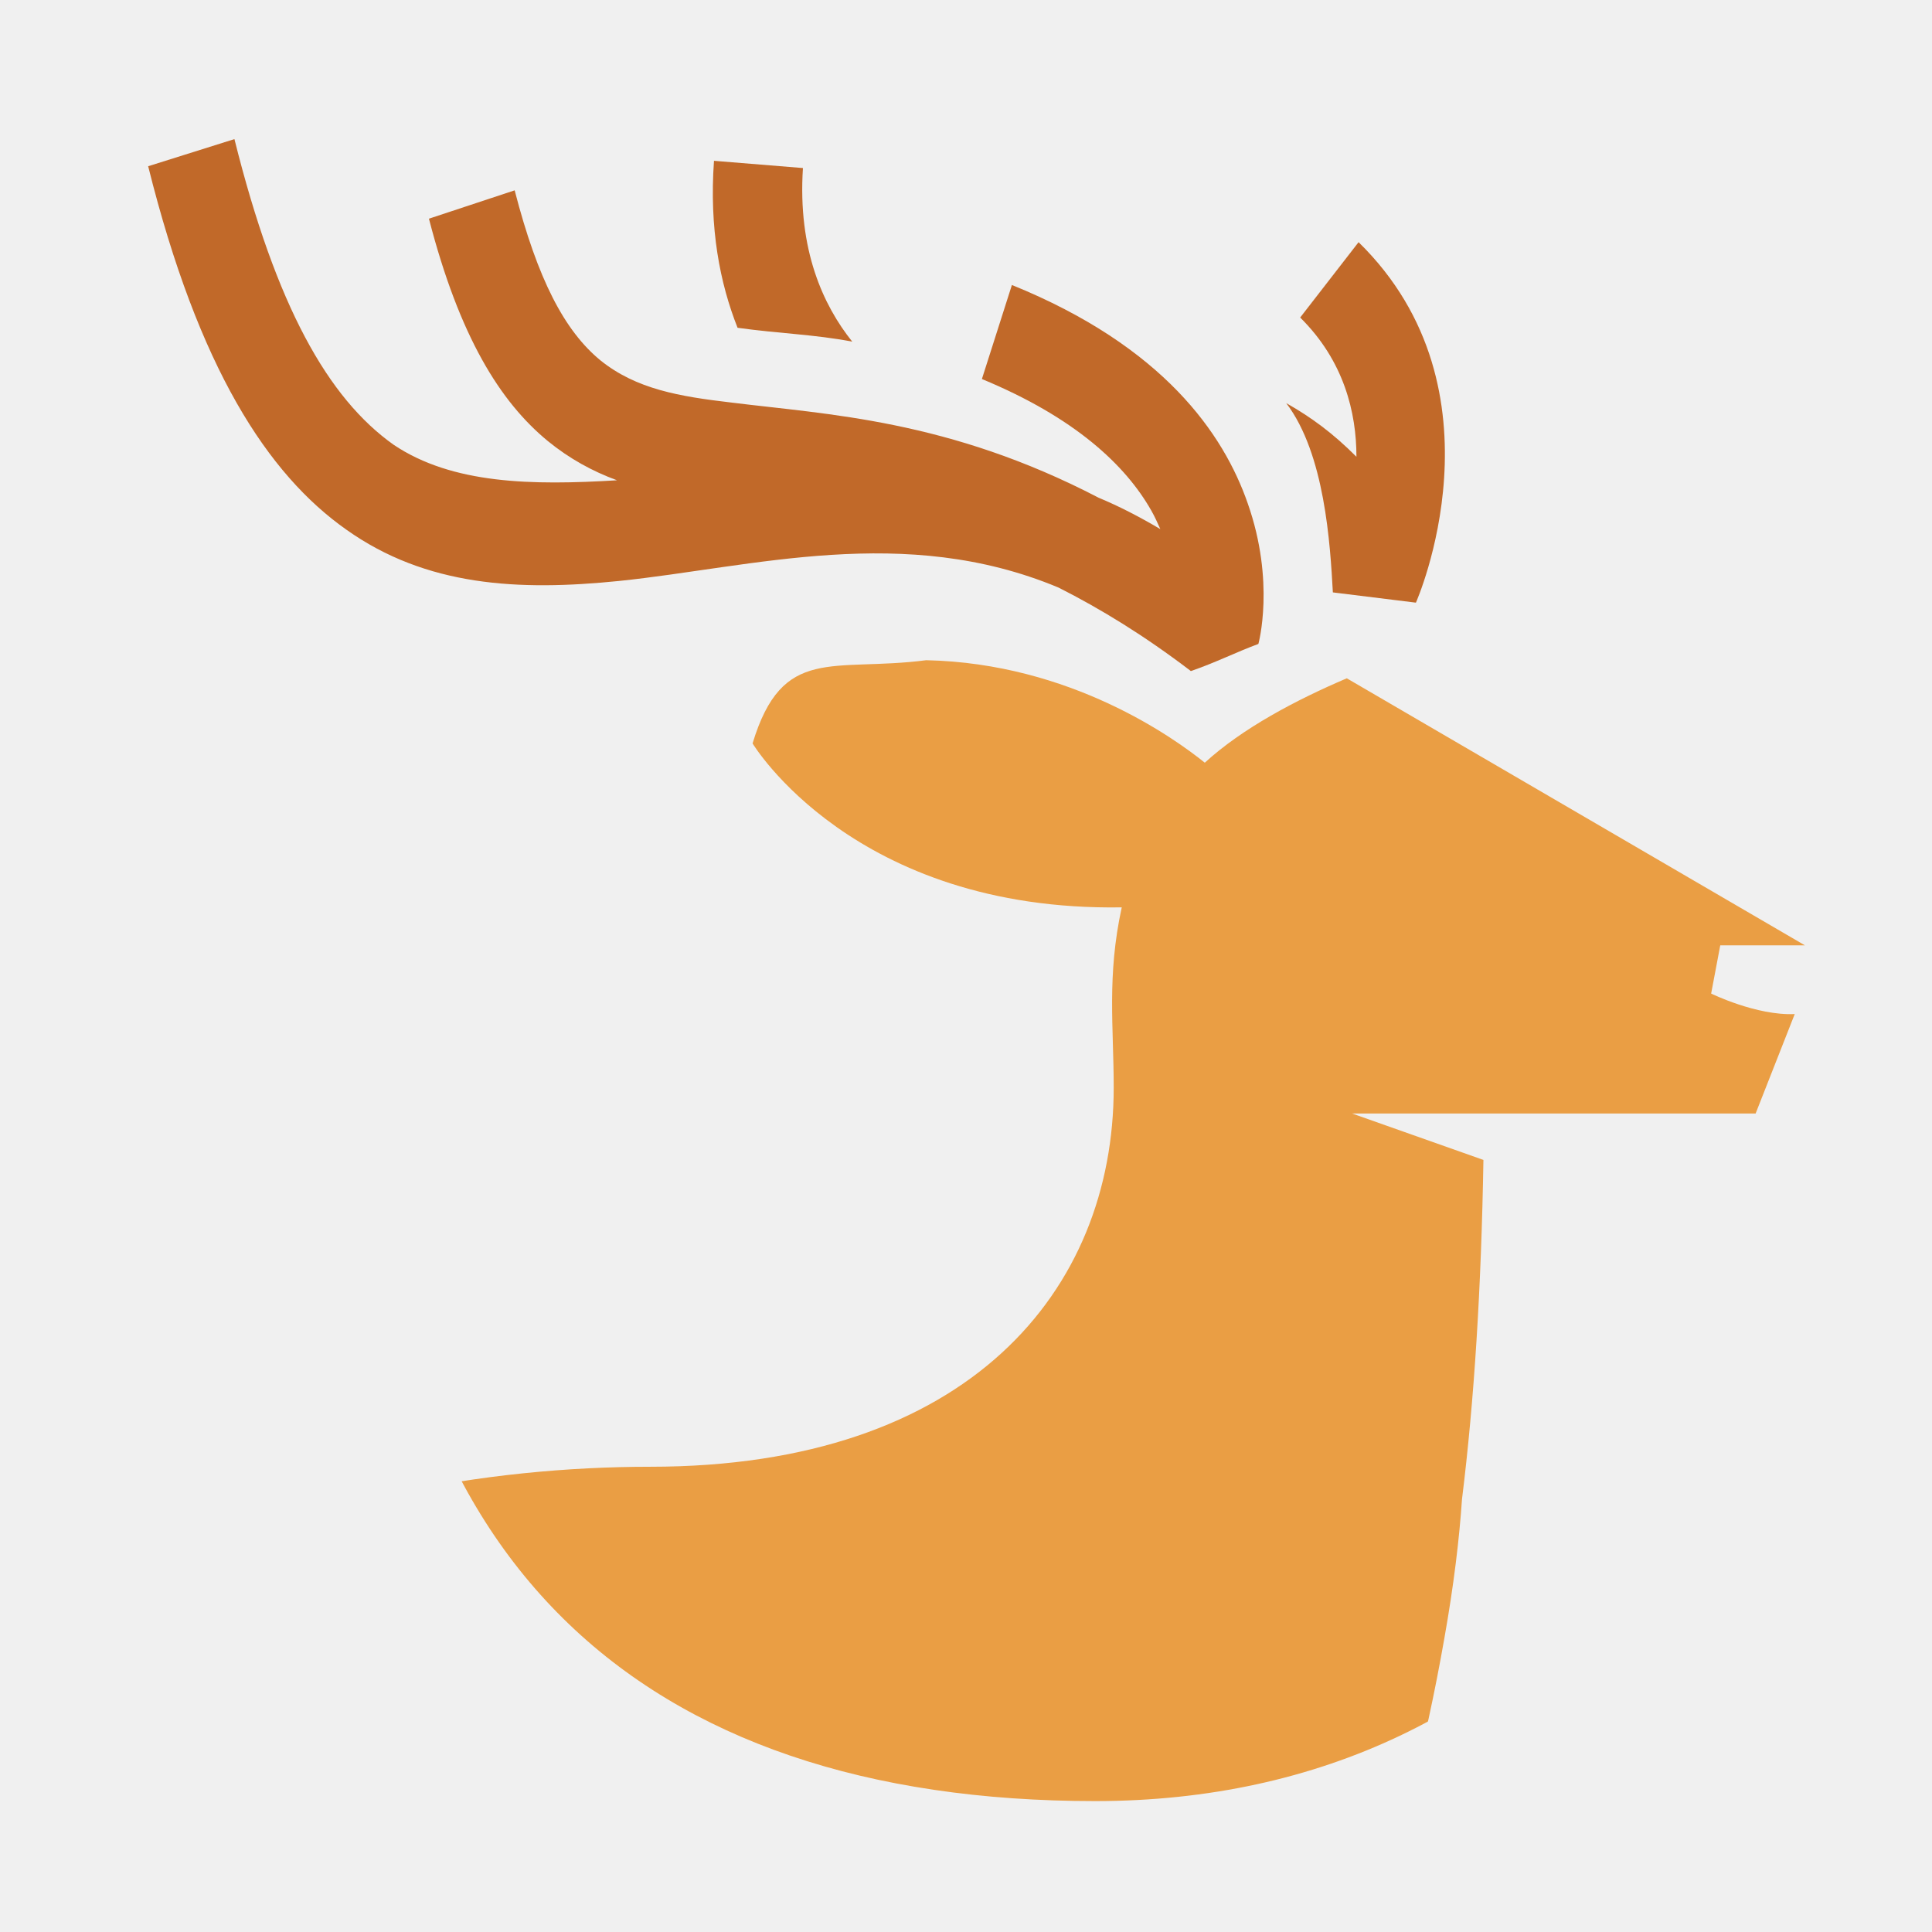
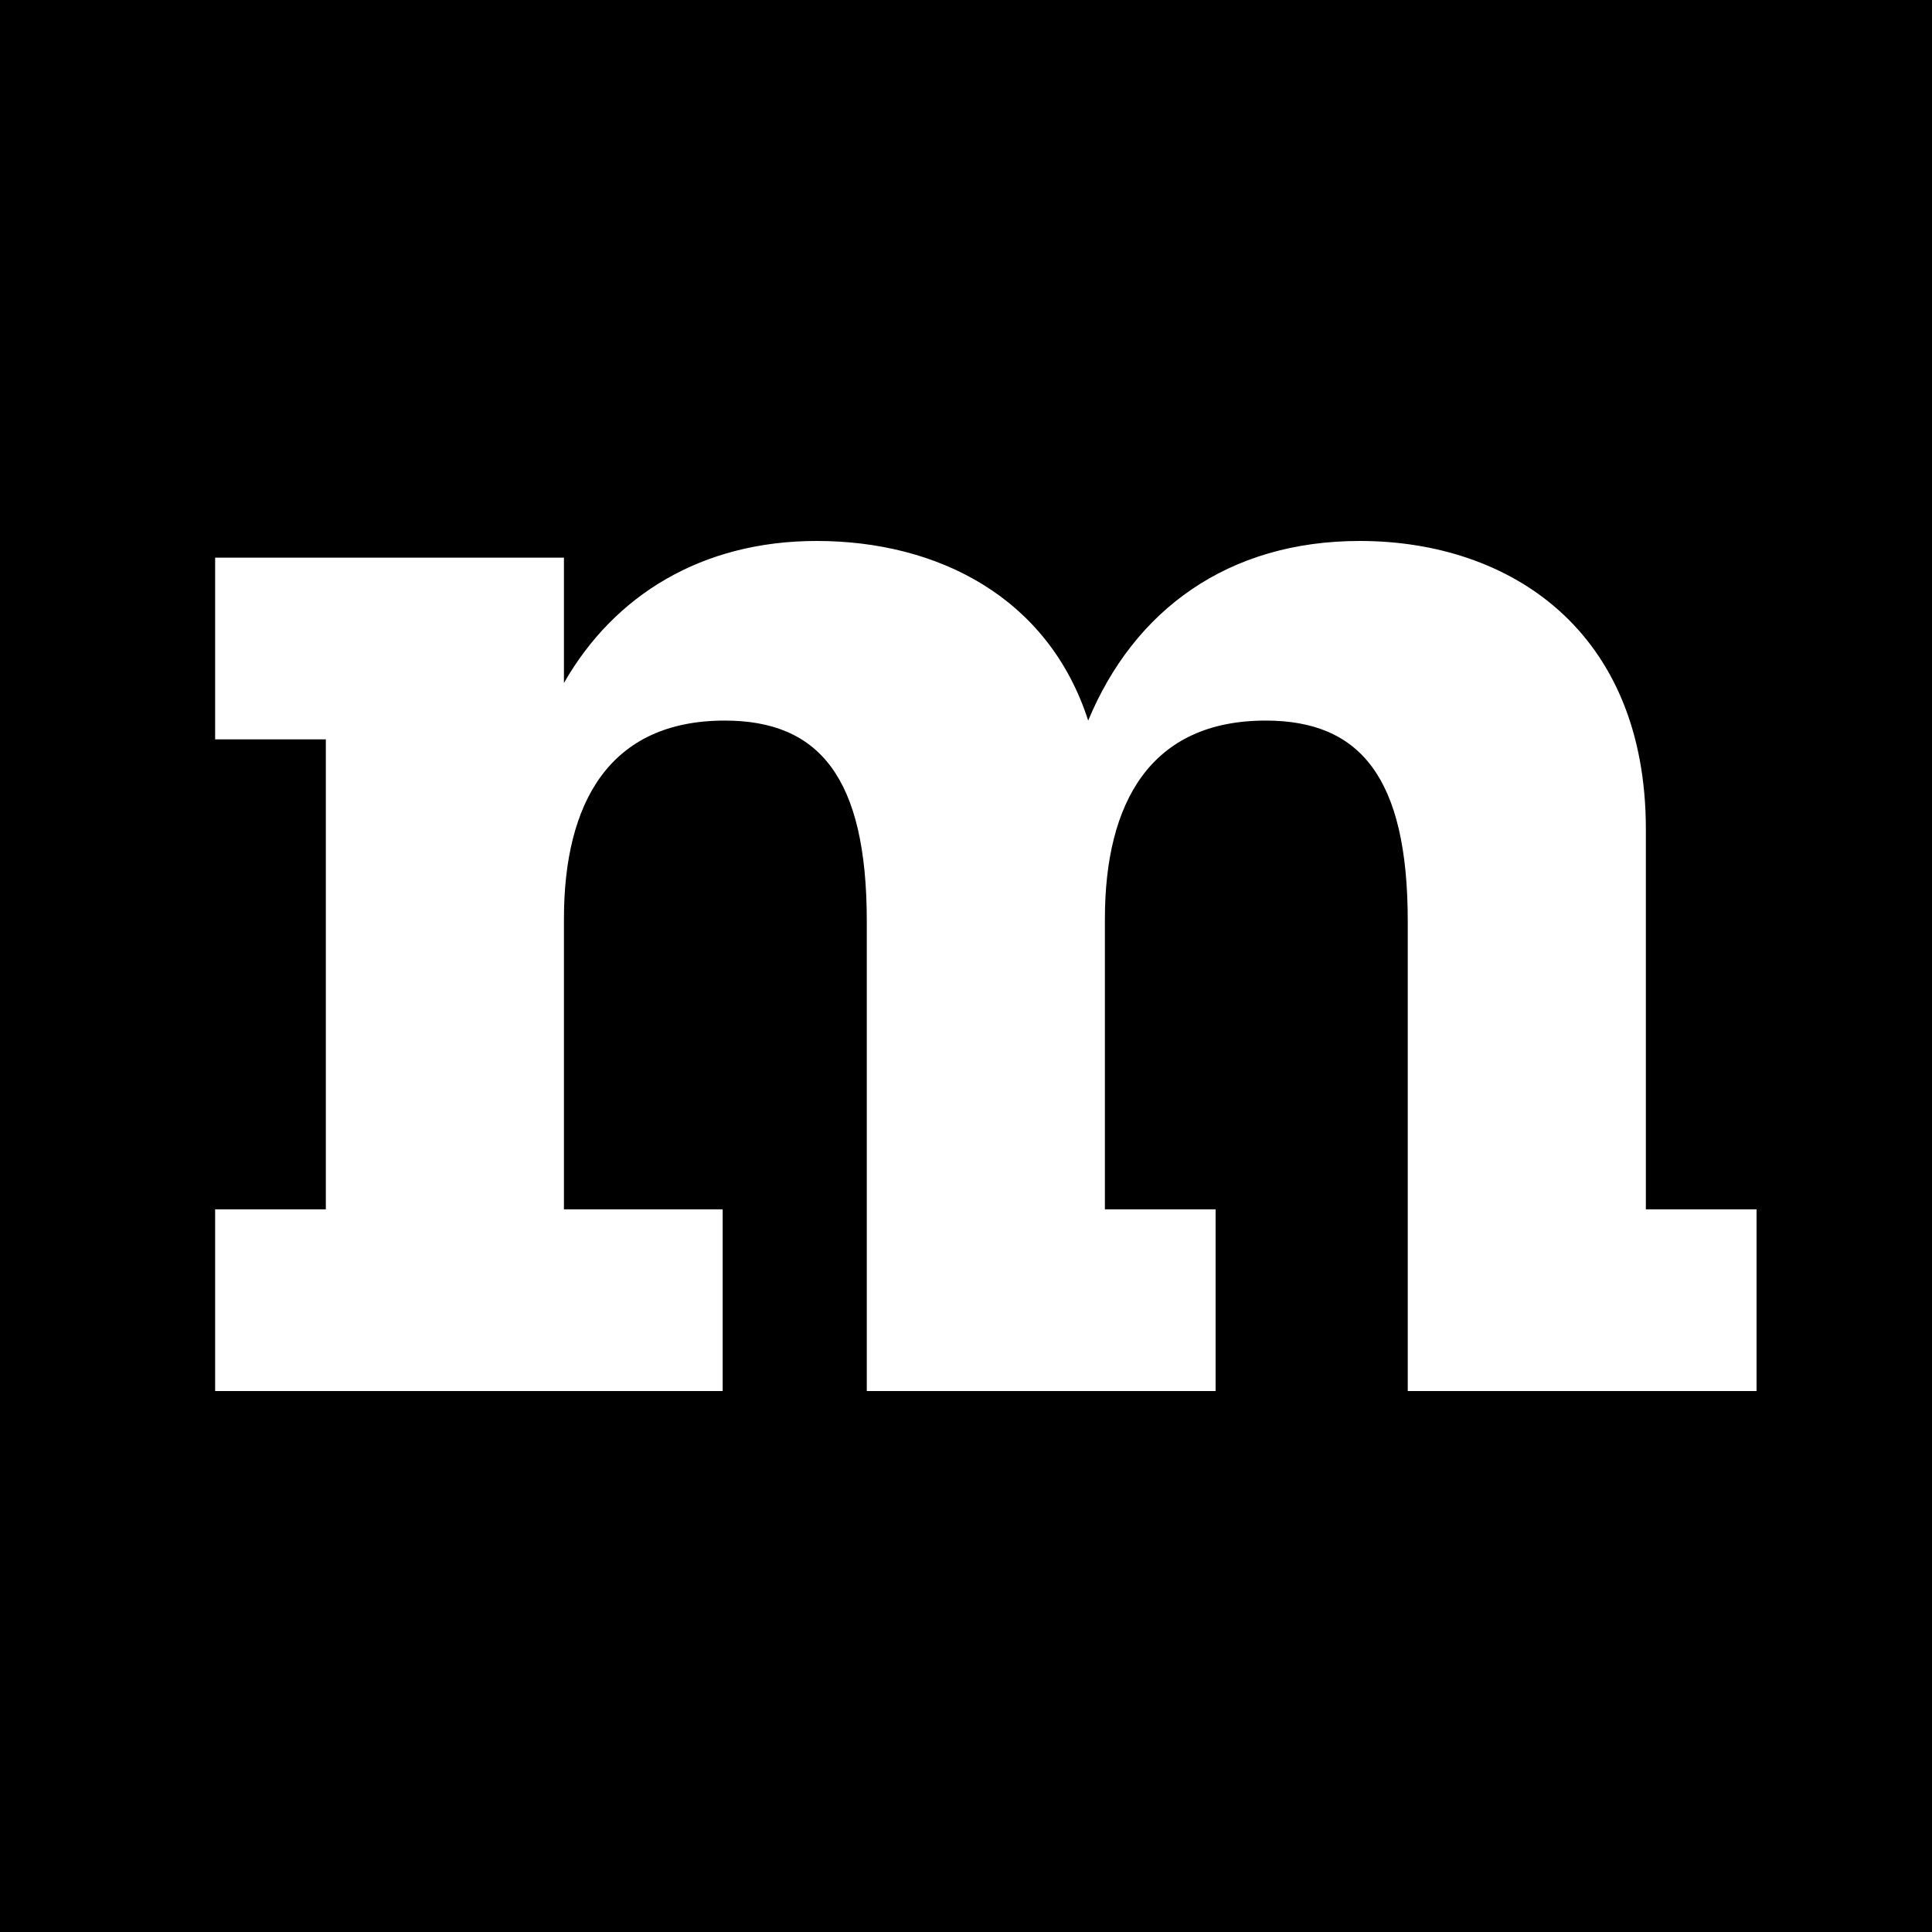
- <svg xmlns="http://www.w3.org/2000/svg" width="250" height="250" fill="none" version="1.1" id="svg30">
-   <defs id="defs34" />
-   <mask id="a" width="240" height="234" x="4" y="1" maskUnits="userSpaceOnUse" style="mask-type:alpha">
-     <path fill="white" d="M244 123c0 64.617-38.383 112-103 112-64.617 0-103-30.883-103-95.5C38 111.194-8.729 36.236 8 16 29.46-9.959 88.689 6 125 6c64.617 0 119 52.383 119 117Z" id="path19" />
-   </mask>
-   <g mask="url(#a)" id="g28" transform="matrix(0.9092373,0,0,1.004956,13.52002,-3.104084)">
-     <path fill="#ea9e44" d="m 116.94,88.1 c -13.344,1.552 -20.436,-2.019 -24.706,10.71 0,0 14.336,21.655 52.54,21.112 -2.135,8.848 -1.144,15.368 -1.144,23.207 0,26.079 -20.589,48.821 -65.961,48.821 -23.03,0 -51.015,4.191 -72.367,15.911 -15.175,8.305 -27.048,20.336 -32.302,37.023 l 5.956,8.461 11.4,0.155 v 47.889 l -13.91,21.966 3.998,63.645 H -6.364 L -5.22,335.773 C 1.338,331.892 16.36,321.802 29.171,306.279 46.557,285.4 59.902,255.052 44.193,217.486 l 11.744,-5.045 c 12.887,30.814 8.388,57.514 -2.898,79.013 21.58,-0.698 40.11,-2.095 55.819,-4.734 l -3.584,-43.698 12.659,-1.087 L 129.98,387 h 13.116 l 2.212,-94.459 c 10.447,-4.502 34.239,-21.034 45.372,-78.47 1.372,-6.986 2.135,-12.885 2.516,-17.93 1.754,-12.806 2.745,-27.243 3.051,-43.698 l -18.683,-5.976 h 57.42 l 5.567,-12.807 c -5.414,0.233 -11.896,-2.639 -11.896,-2.639 l 1.297,-6.209 H 242 L 176.801,90.428 c -7.244,2.794 -14.87,6.442 -20.208,10.866 -4.27,-3.105 -19.063,-12.807 -39.653,-13.195 z" id="path22" />
-     <path fill="#c16929" d="M 6.217,24.493 18.494,21 c 5.948,21.577 13.345,33.375 22.648,39.352 8.388,5.099 19.75,5.239 31.799,4.579 C 69.433,63.767 66.154,62.137 63.104,59.886 56.317,54.841 50.522,46.458 46.175,31.246 l 12.201,-3.649 c 3.279,11.488 7.092,18.085 12.201,21.888 5.11,3.726 11.286,4.657 18.606,5.433 13.726,1.553 30.884,2.174 52.312,12.264 2.898,1.086 5.872,2.483 8.769,4.036 -0.381,-0.776 -0.762,-1.553 -1.296,-2.406 -3.66,-5.822 -10.828,-11.953 -24.097,-16.92 l 4.27,-12.109 c 21.581,7.917 30.121,19.171 33.553,28.097 3.965,10.168 1.525,18.124 1.525,18.124 -3.05,1.009 -6.1,2.406 -9.608,3.492 -6.634,-4.579 -12.887,-8.033 -18.835,-10.75 C 113.814,70.442 92.31,76.108 73.246,77.893 58.91,79.213 45.794,78.591 34.432,71.295 23.222,64.155 13.385,50.495 6.217,24.493 Z" id="path24" />
-     <path fill="#c16929" d="M 90.098,45.294 C 87.582,39.55 86.057,32.487 86.743,23.794 l 12.659,0.932 c -0.763,10.555 2.897,17.696 7.015,22.353 -5.338,-0.931 -10.447,-1.04 -16.319,-1.785 z m 80.069,-1.32 8.312,-9.702 c 21.58,19.094 8.159,46.415 8.159,46.415 l -11.819,-1.32 c -0.382,-6.24 -1.144,-17.836 -6.635,-24.371 3.584,1.84 6.635,3.865 9.99,6.908 0,-5.666 -1.754,-12.341 -8.007,-17.93 z" id="path26" />
+ <svg xmlns="http://www.w3.org/2000/svg" width="250" height="250" viewBox="0 0 250 250" fill="none">
+   <g clip-path="url(#clip0_97_3577)">
+     <path d="M250 0H0V250H250V0Z" fill="black" />
+     <path d="M212.973 156.486H227.297V180H182.162V119.189C182.162 100.541 175.946 93.243 163.784 93.243C148.919 93.243 142.973 103.784 142.973 118.919V156.486H157.297V180H112.162V119.189C112.162 100.541 105.946 93.243 93.784 93.243C78.919 93.243 72.973 103.784 72.973 118.919V156.486H93.514V180H27.838V156.486H42.162V95.676H27.838V72.162H72.973V88.378C79.46 77.027 90.811 70 105.676 70C121.351 70 135.676 77.297 140.811 93.243C146.757 78.919 158.919 70 175.946 70C195.405 70 212.973 81.622 212.973 107.297V156.486Z" fill="white" />
  </g>
+   <defs>
+     <clipPath id="clip0_97_3577">
+       <rect width="250" height="250" fill="white" />
+     </clipPath>
+   </defs>
</svg>
